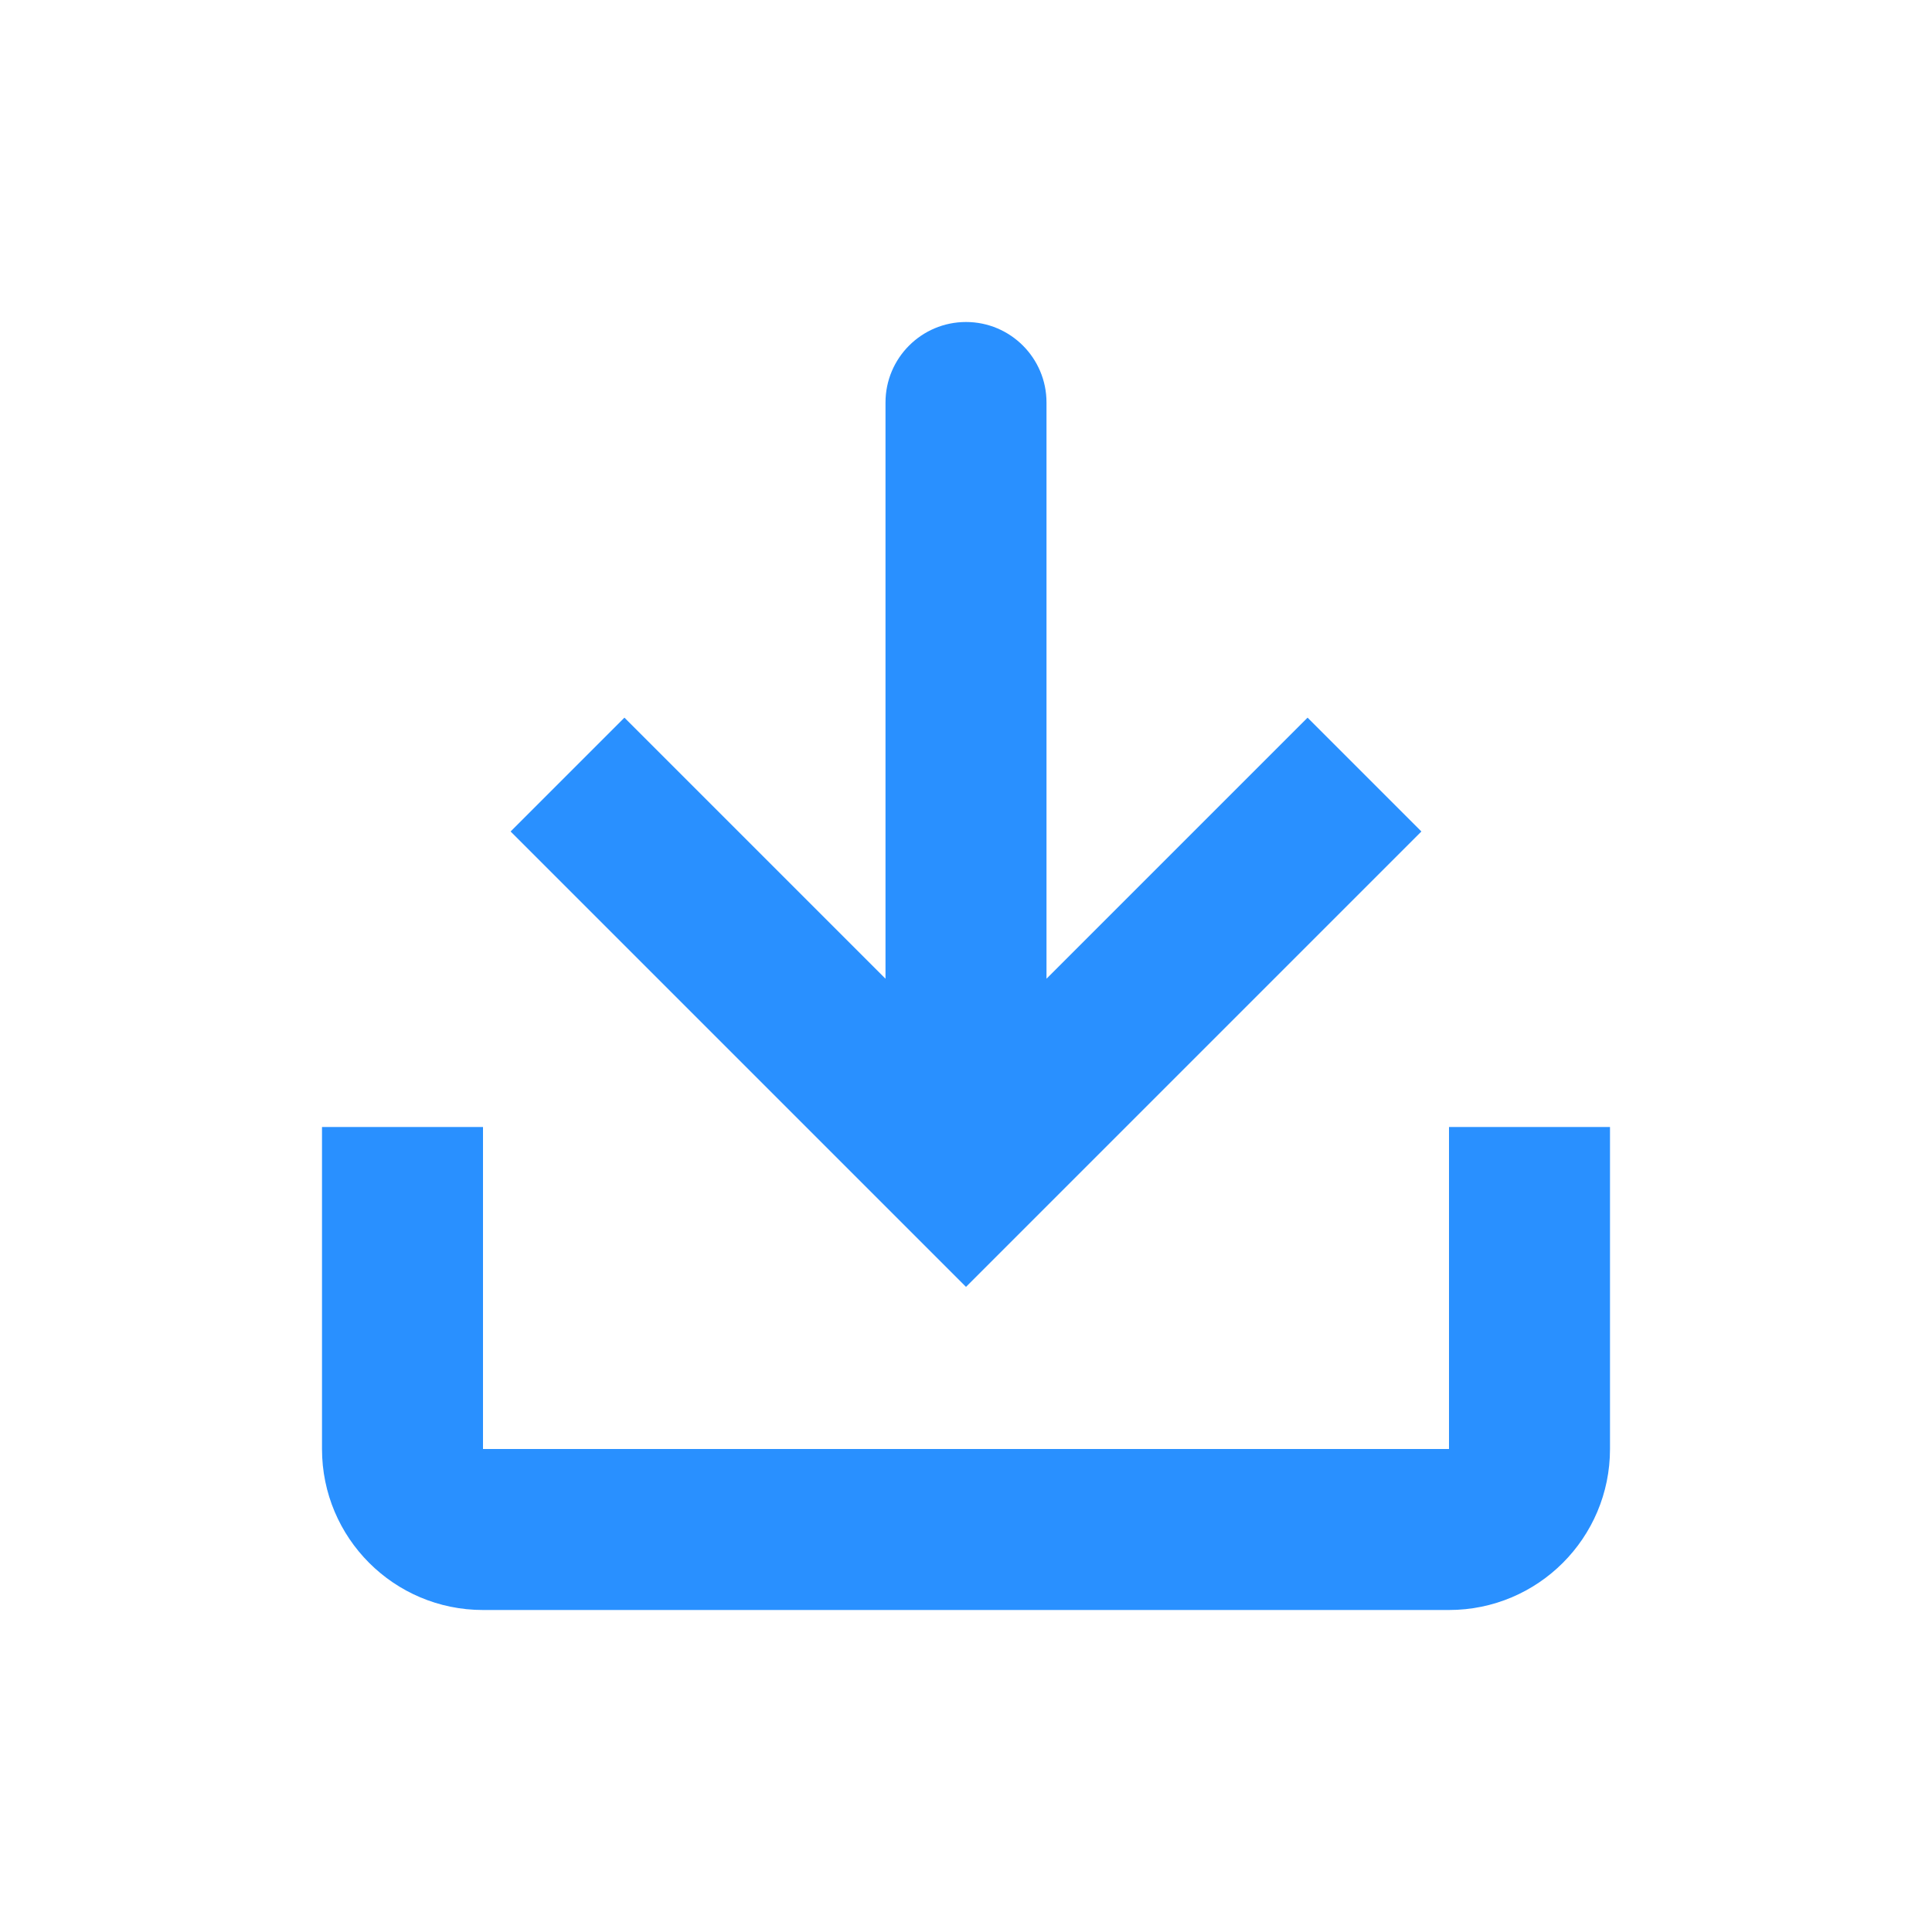
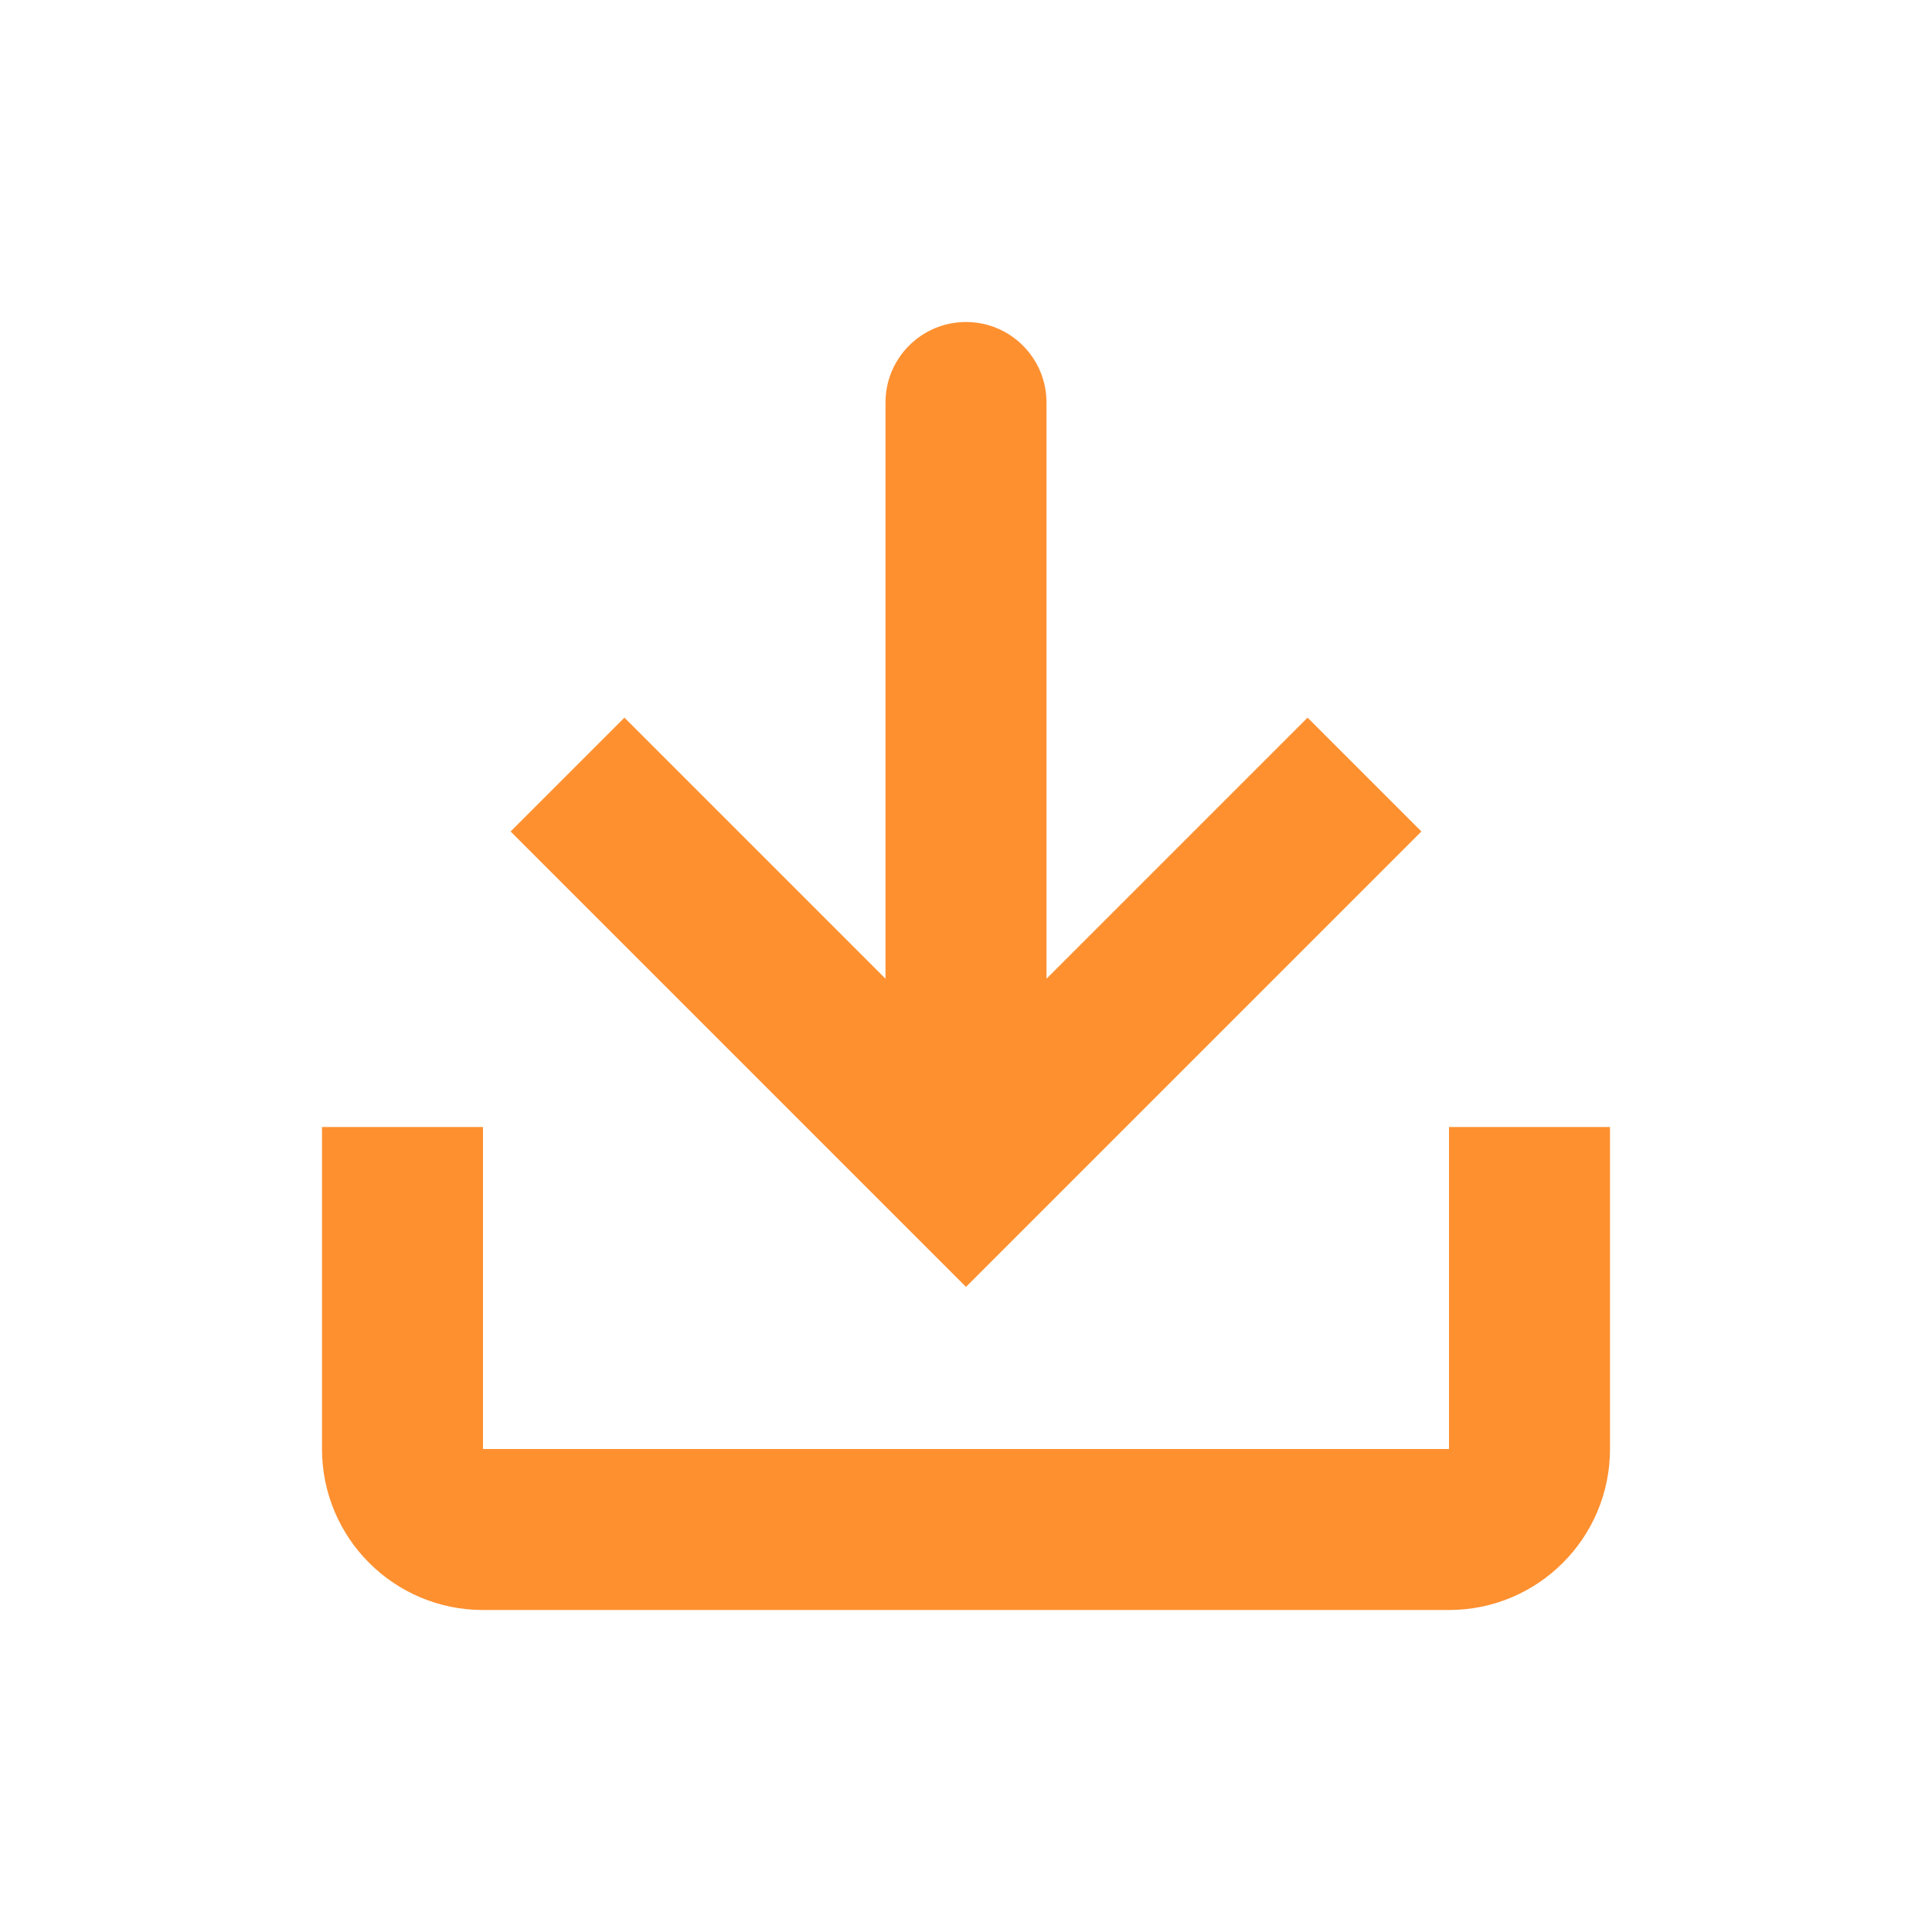
<svg xmlns="http://www.w3.org/2000/svg" width="24" height="24" viewBox="0 0 24 24" fill="none">
-   <path d="M11 5C11 4.448 11.448 4 12 4C12.552 4 13 4.448 13 5V12.158L16.243 8.915L17.657 10.329L12 15.986L6.343 10.329L7.757 8.915L11 12.158V5Z" fill="#2990ff" />
-   <path d="M4 14H6V18H18V14H20V18C20 19.105 19.105 20 18 20H6C4.895 20 4 19.105 4 18V14Z" fill="#2990ff" />
+   <path d="M11 5C11 4.448 11.448 4 12 4C12.552 4 13 4.448 13 5V12.158L16.243 8.915L17.657 10.329L12 15.986L6.343 10.329L7.757 8.915L11 12.158V5Z" fill="#fe9030" />
+   <path d="M4 14H6V18H18V14H20V18C20 19.105 19.105 20 18 20H6C4.895 20 4 19.105 4 18V14Z" fill="#fe9030" />
</svg>
